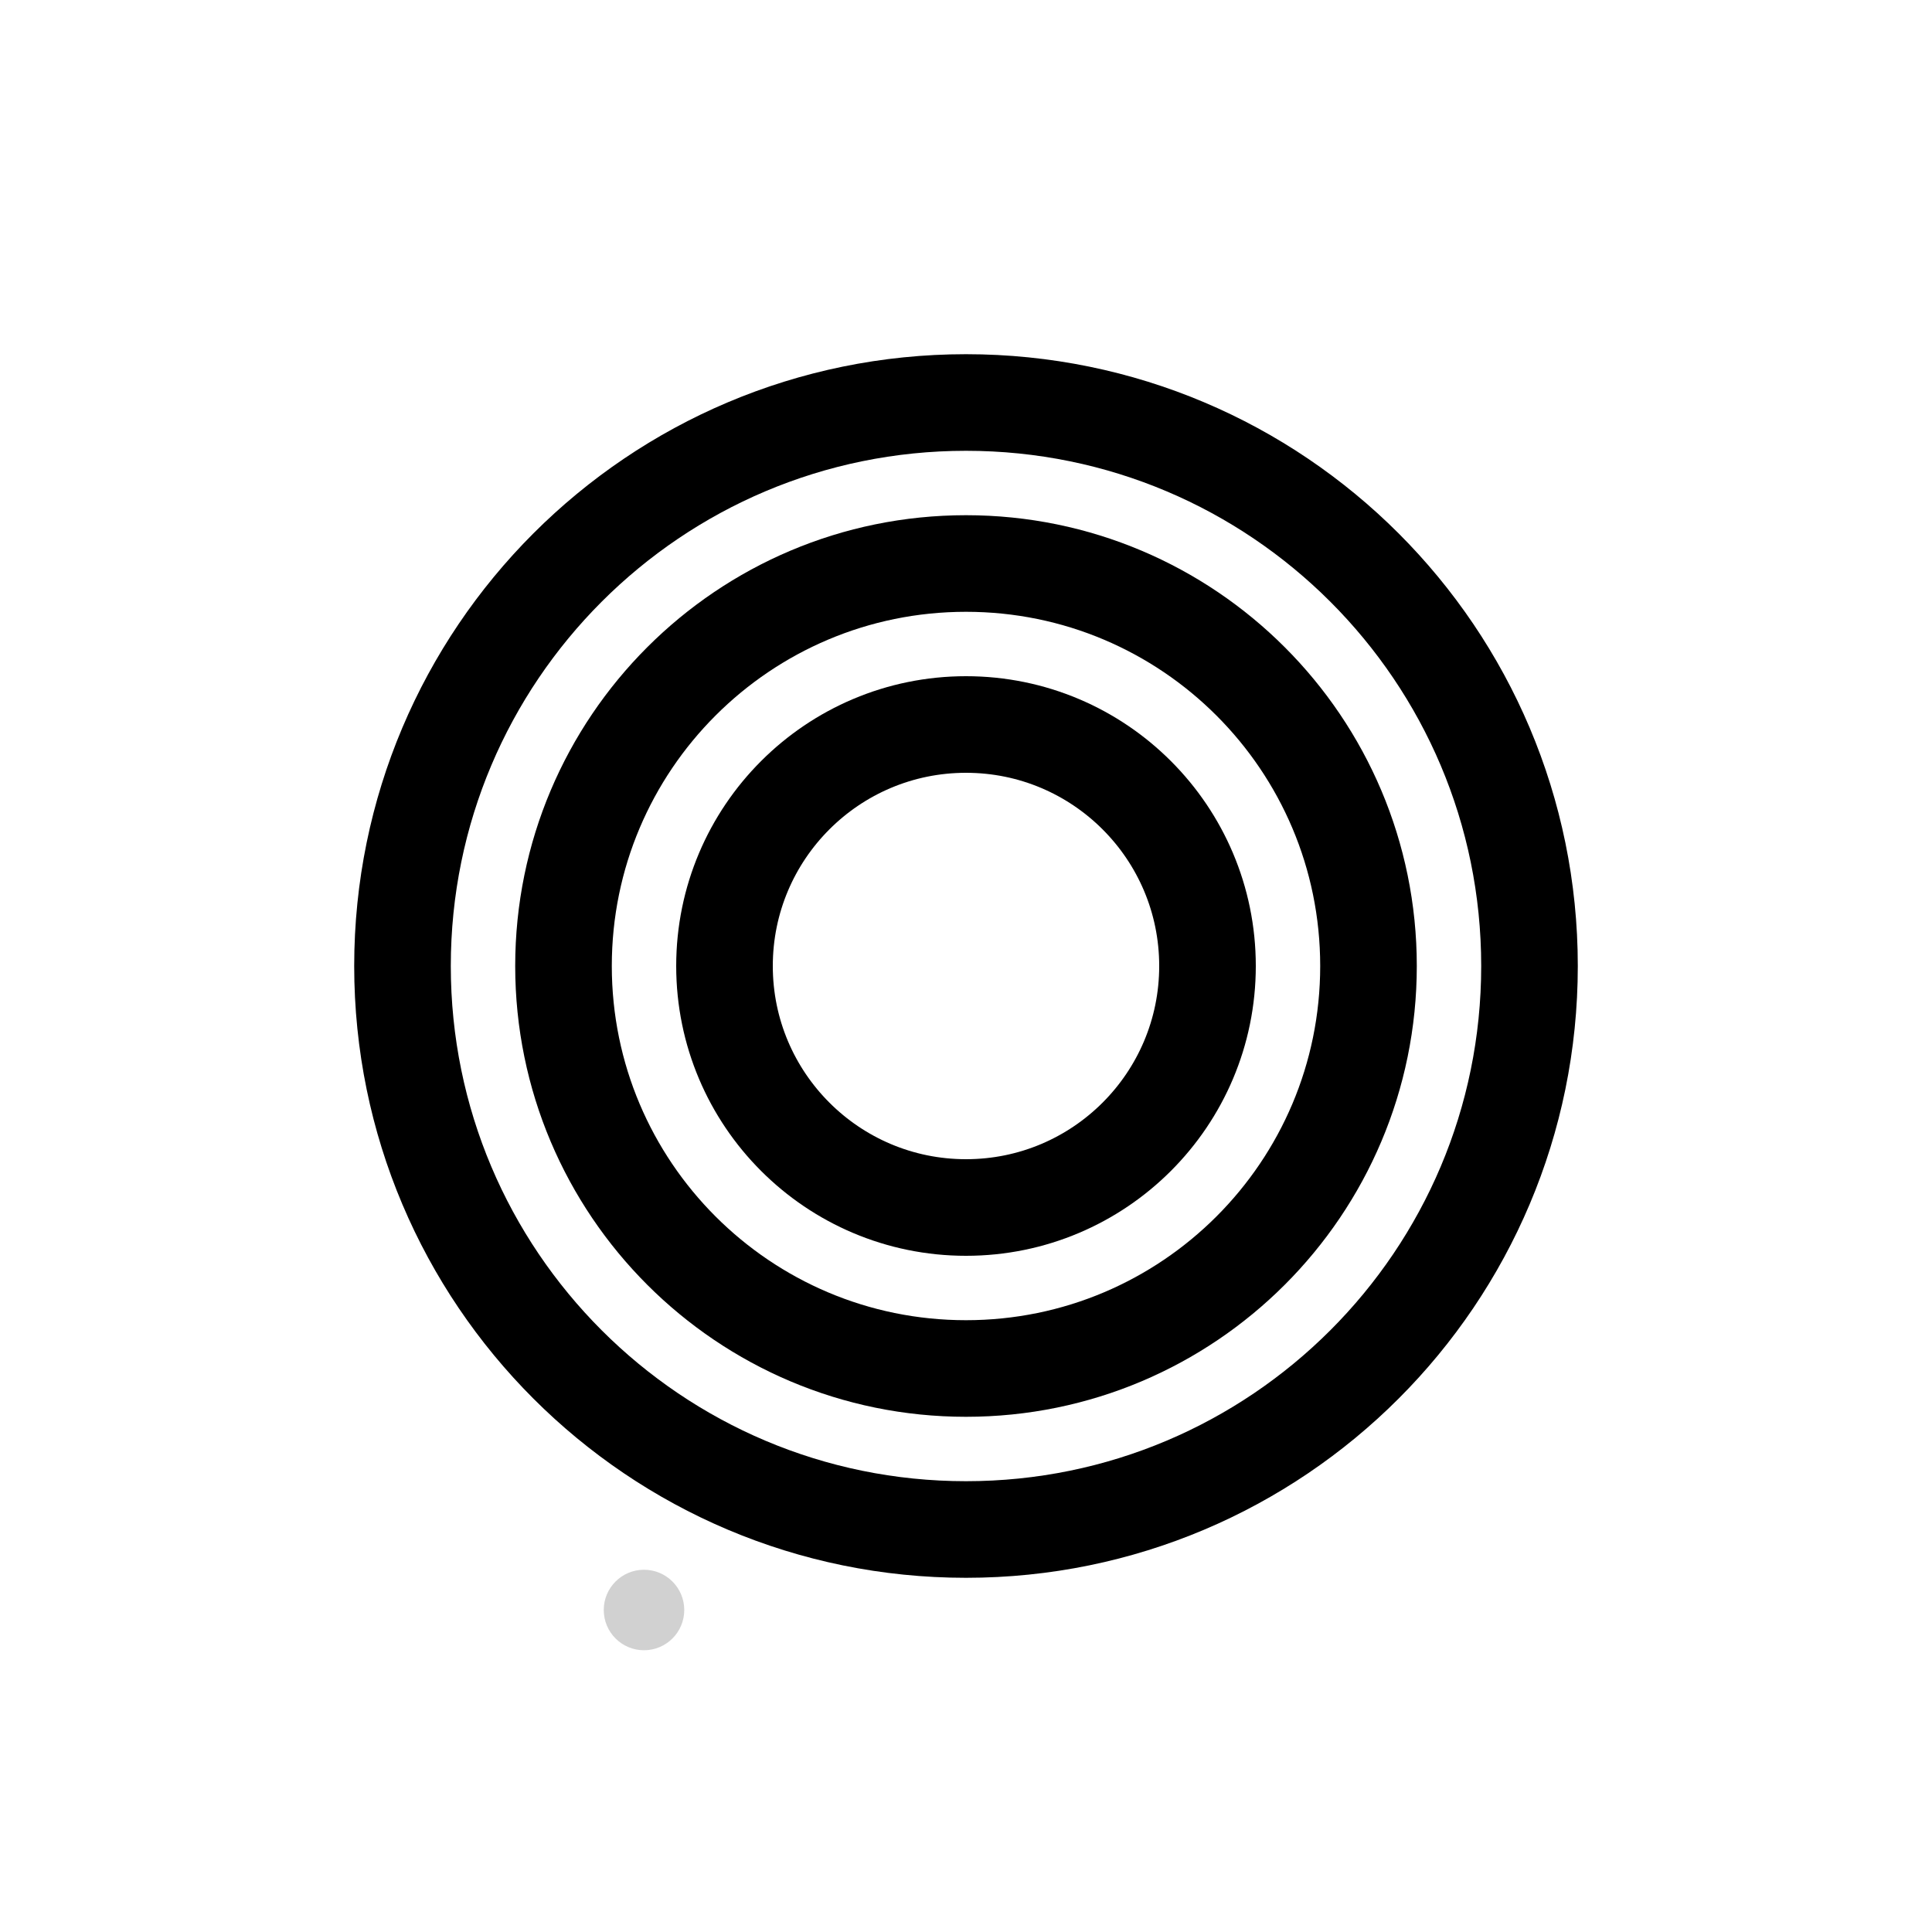
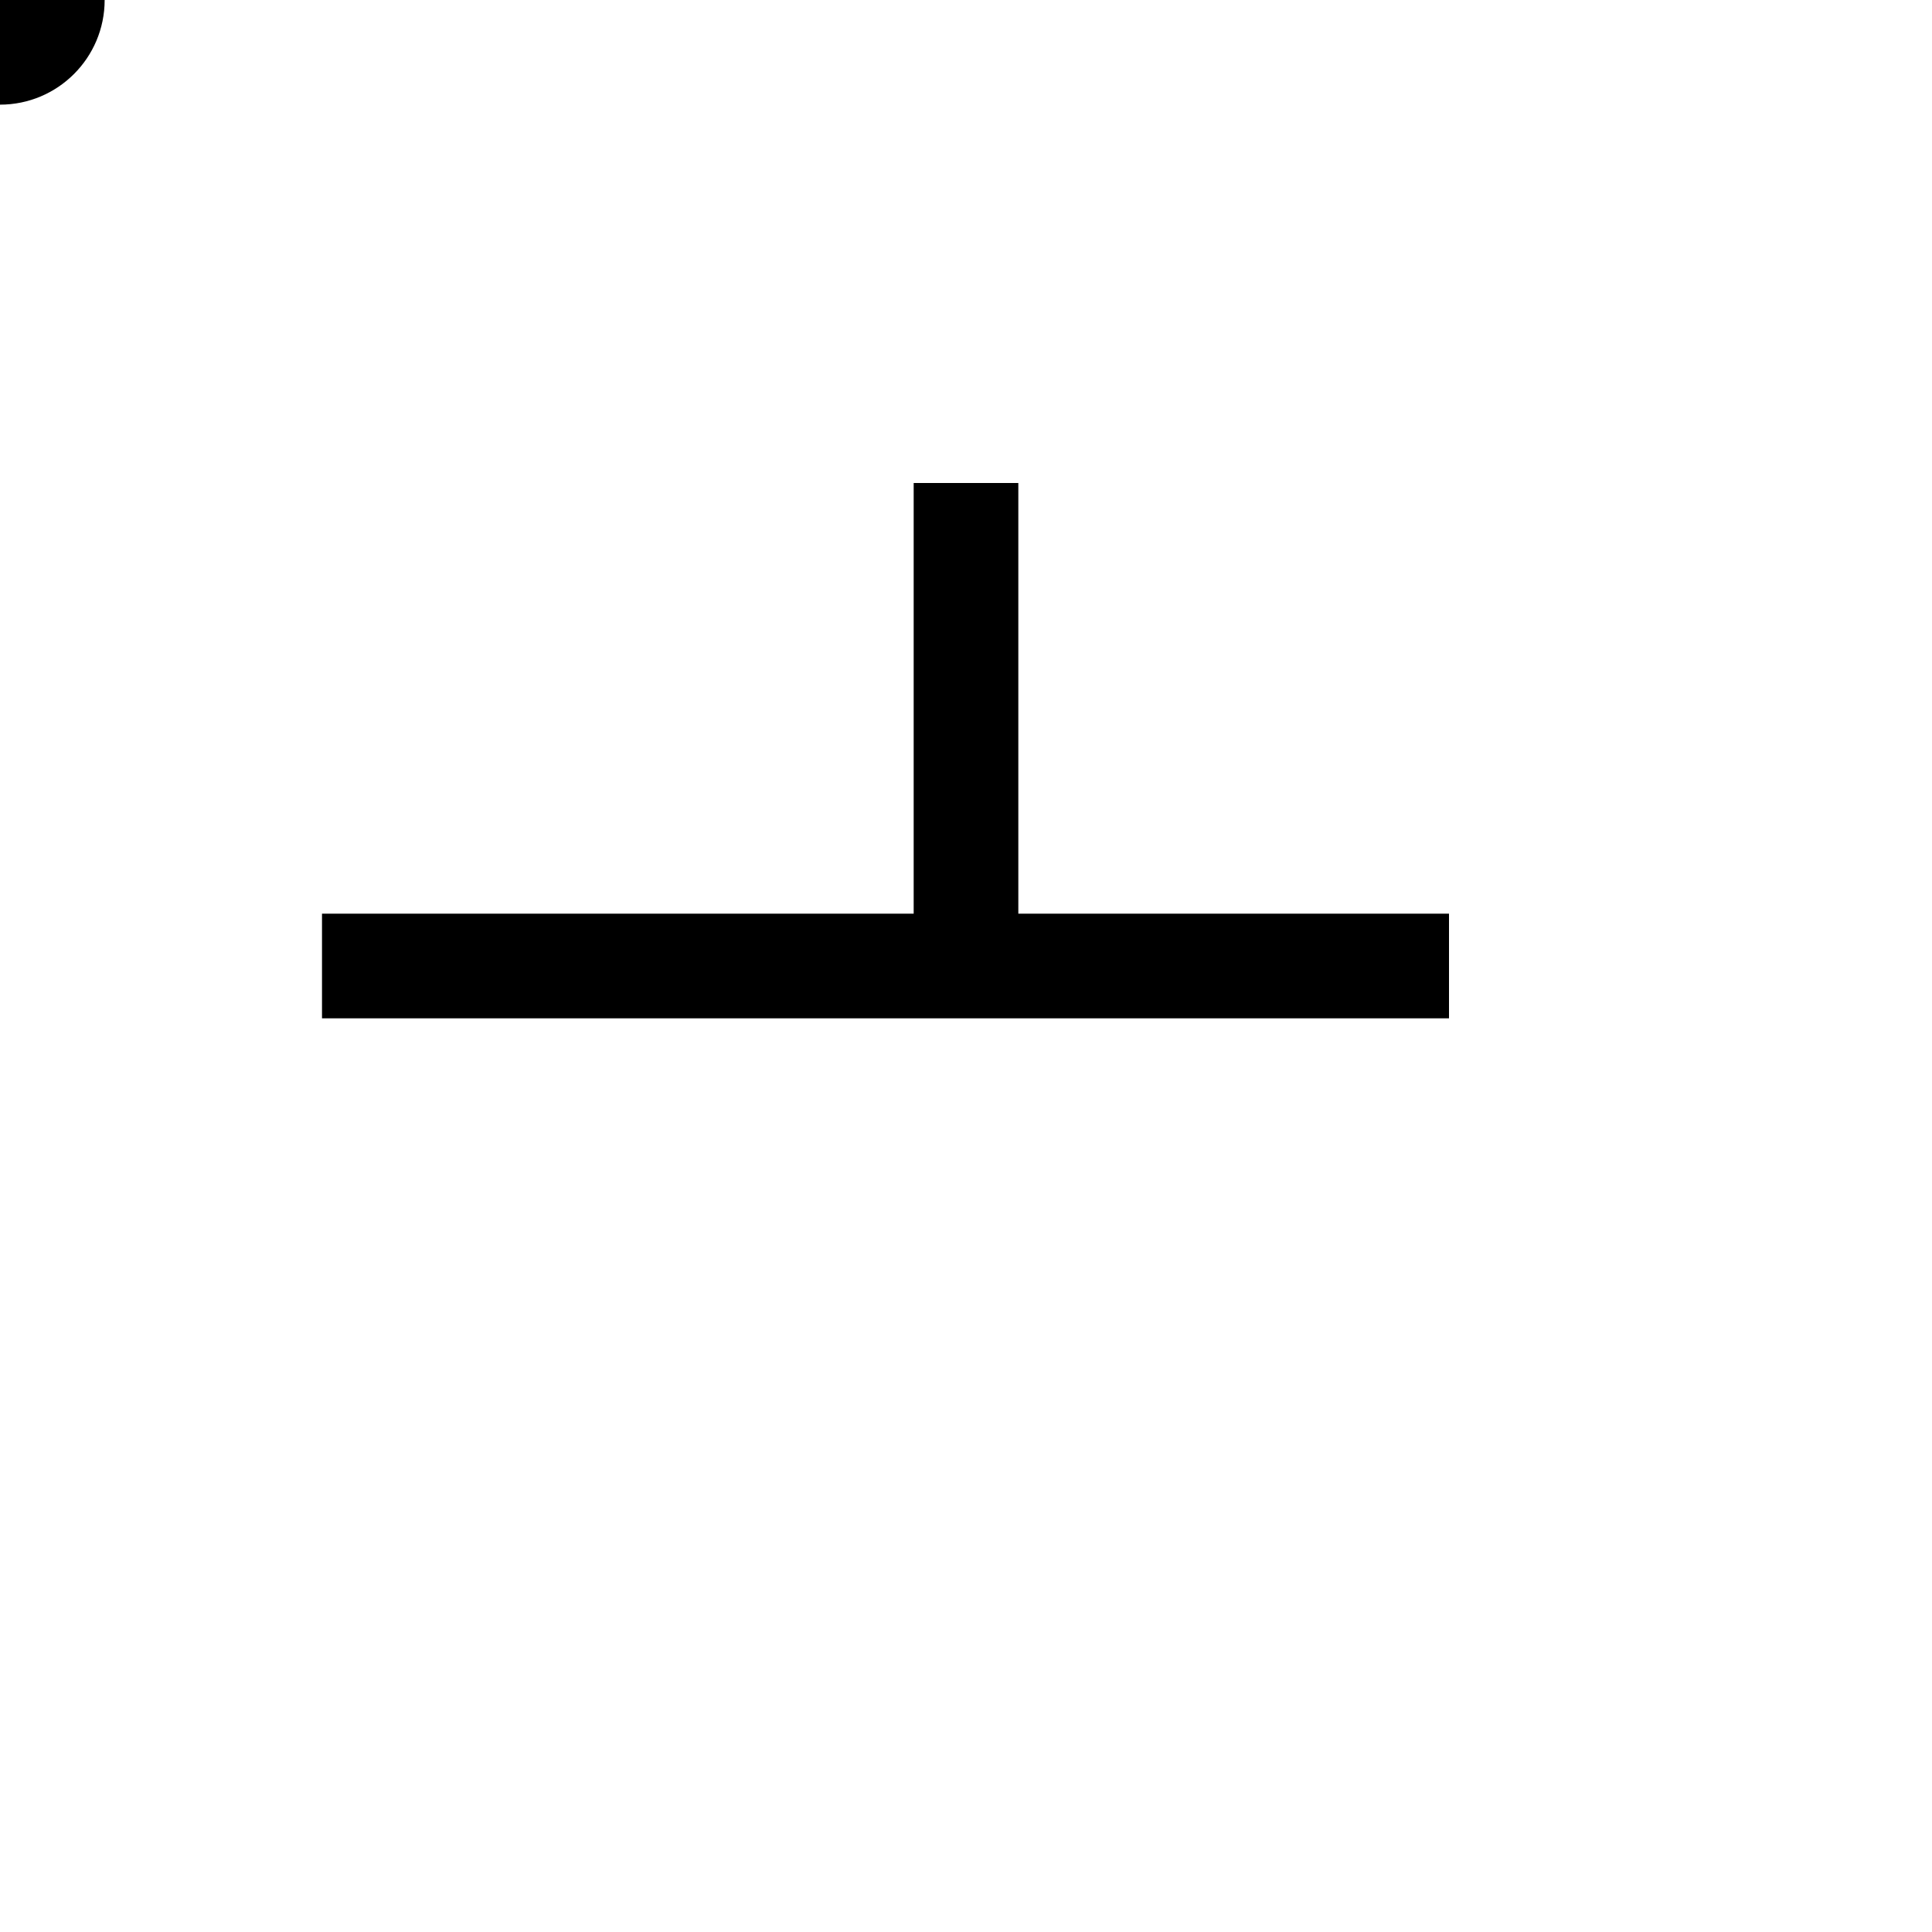
<svg xmlns="http://www.w3.org/2000/svg" viewBox="0 0 24 24">
-   <style>.r{stroke:currentColor;stroke-width:1.2;fill:none;animation:rg 1.64 ease-in-out infinite}@keyframes rg{0%,100%{opacity:.25;transform:scale(.9)}50%{opacity:1;transform:scale(1.05)}}</style>
-   <circle class="r" cx="12" cy="12" r="3" />
-   <circle class="r" cx="12" cy="12" r="5" style="animation-delay:.15s" />
-   <circle class="r" cx="12" cy="12" r="7" style="animation-delay:.3s" />
-   <circle cx="8" cy="20" r="0.50" fill="currentColor" opacity="0.18" />
+   <style>.m{stroke:currentColor;stroke-width:1.3}.b{fill:currentColor;animation:sp 2s linear infinite}@keyframes sp{0%{transform:translate(4px,12px)}100%{transform:translate(18px,12px)}}</style>
+   <line class="m" x1="4" y1="12" x2="12" y2="12" />
+   <line class="m" x1="12" y1="12" x2="12" y2="6" />
+   <line class="m" x1="12" y1="12" x2="18" y2="12" />
+   <circle class="b" cx="0" cy="0" r="1.3" />
</svg>
